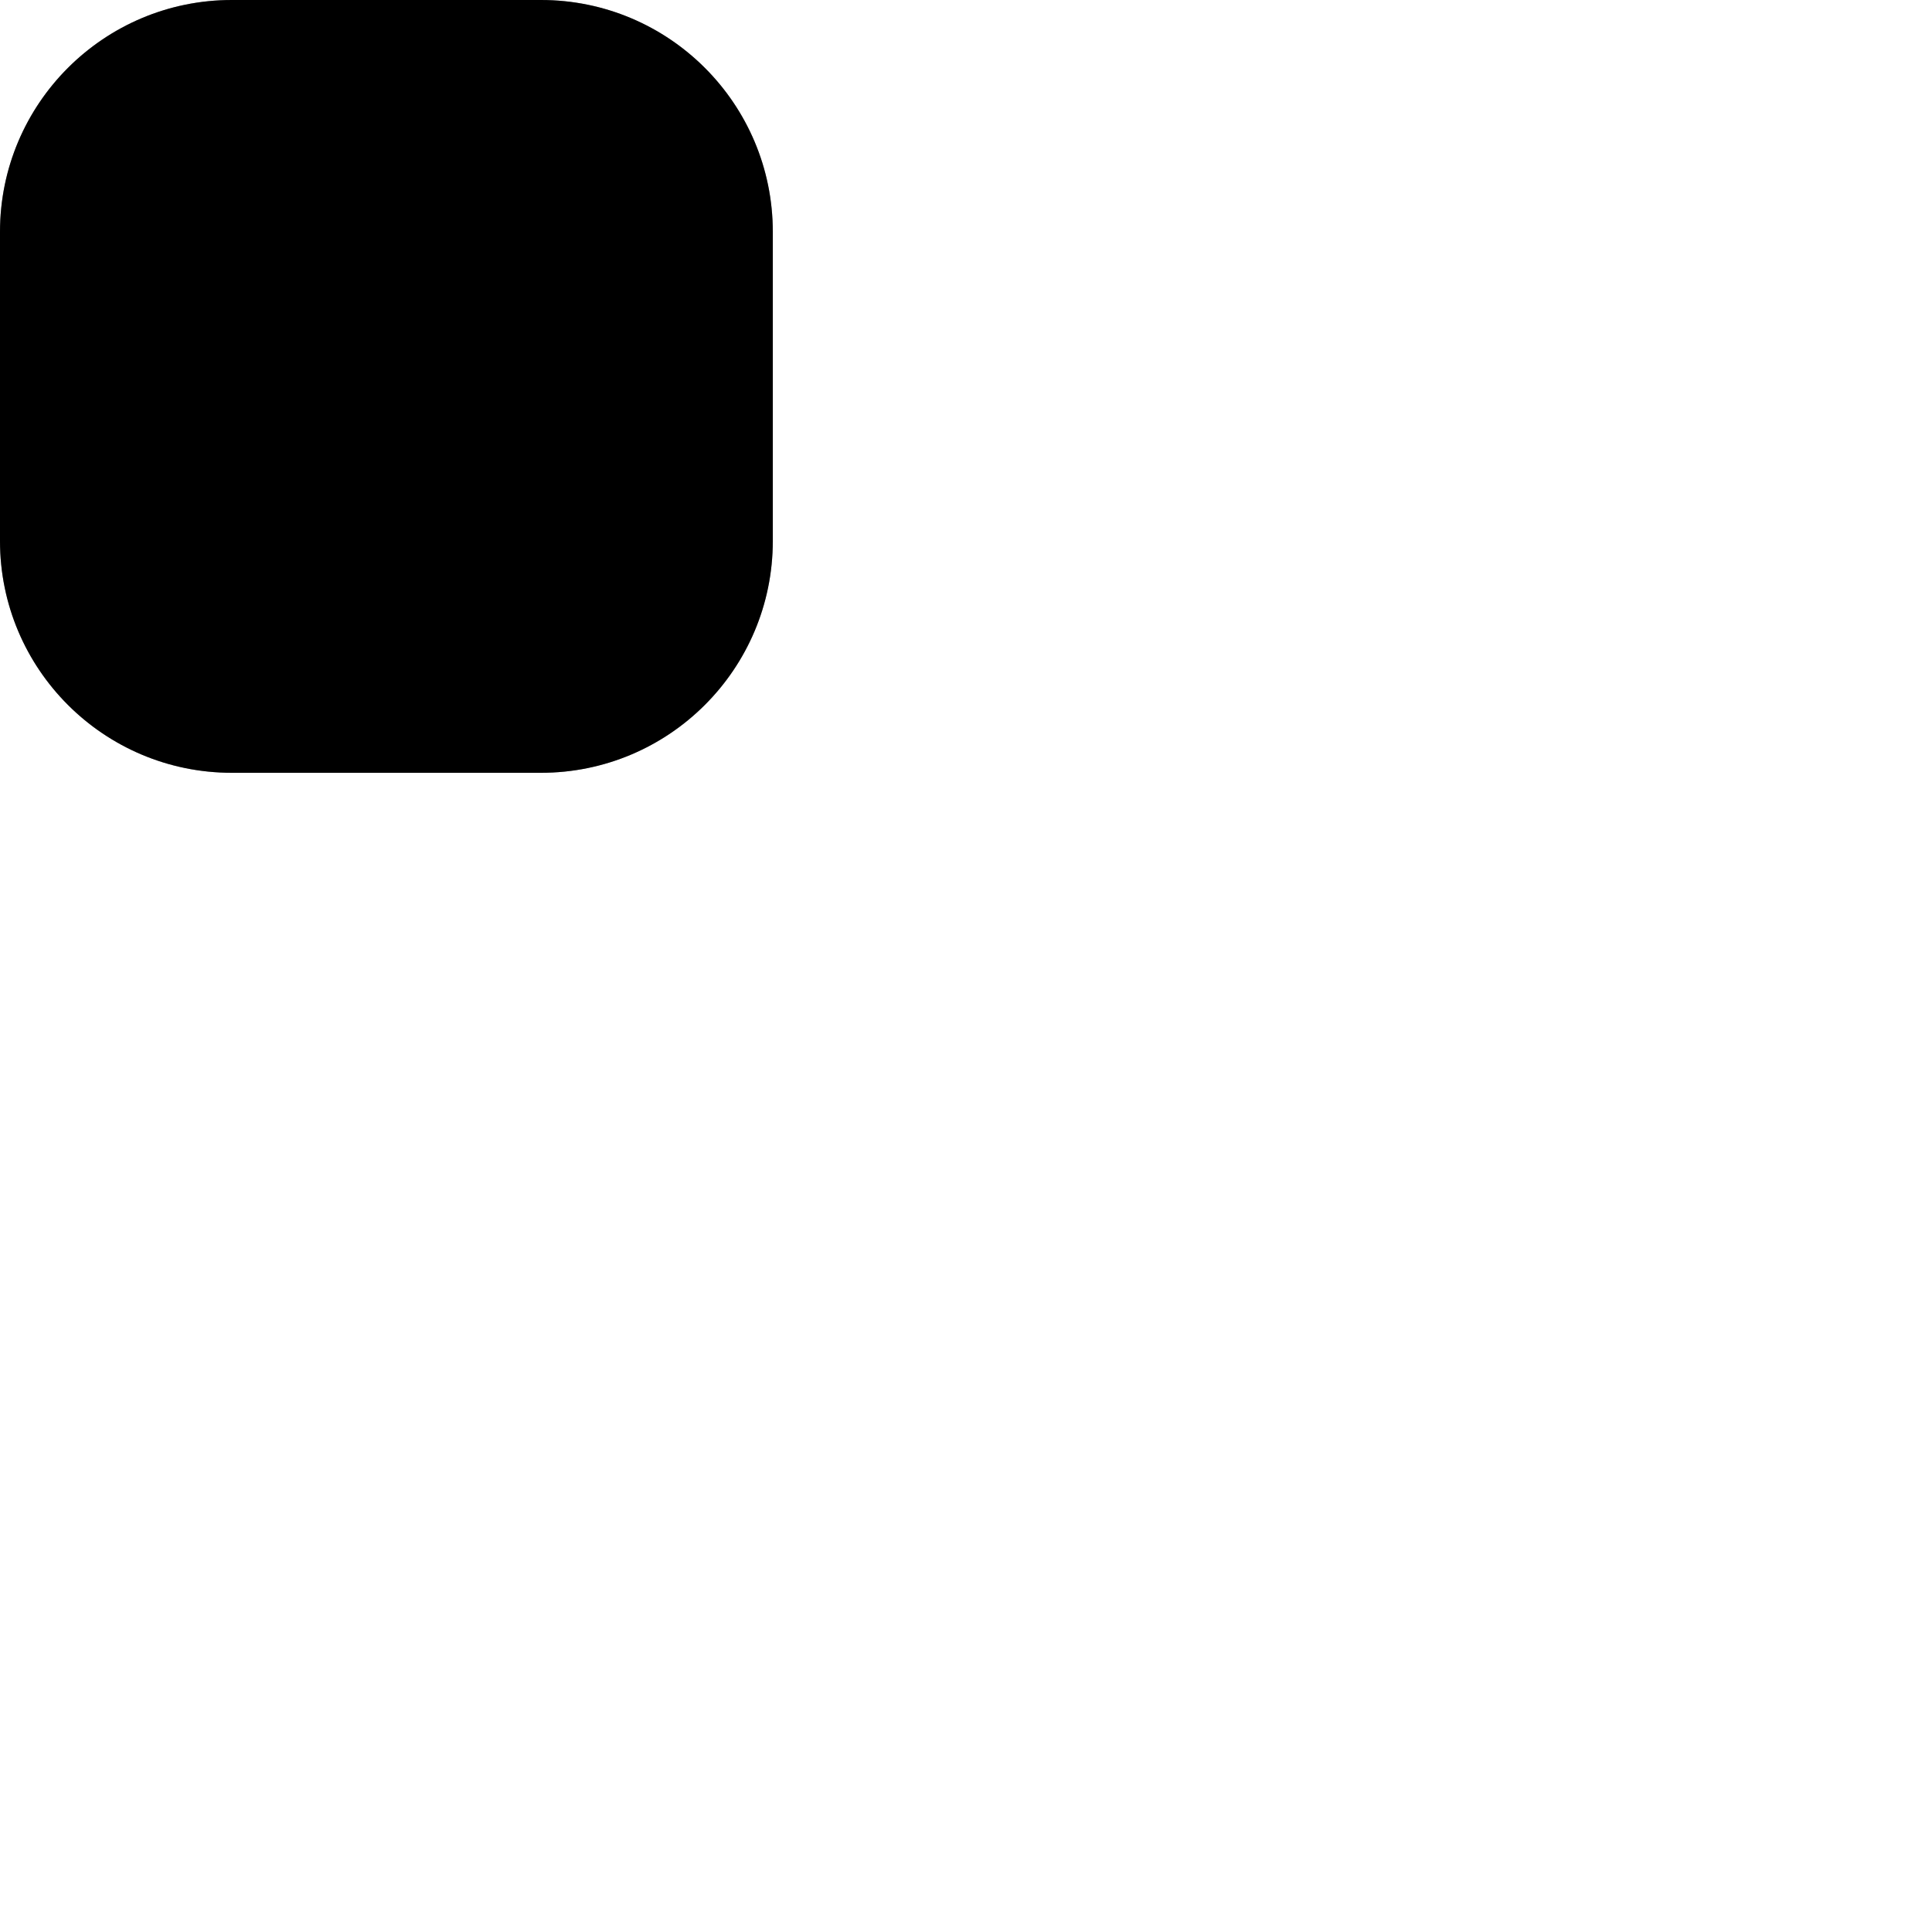
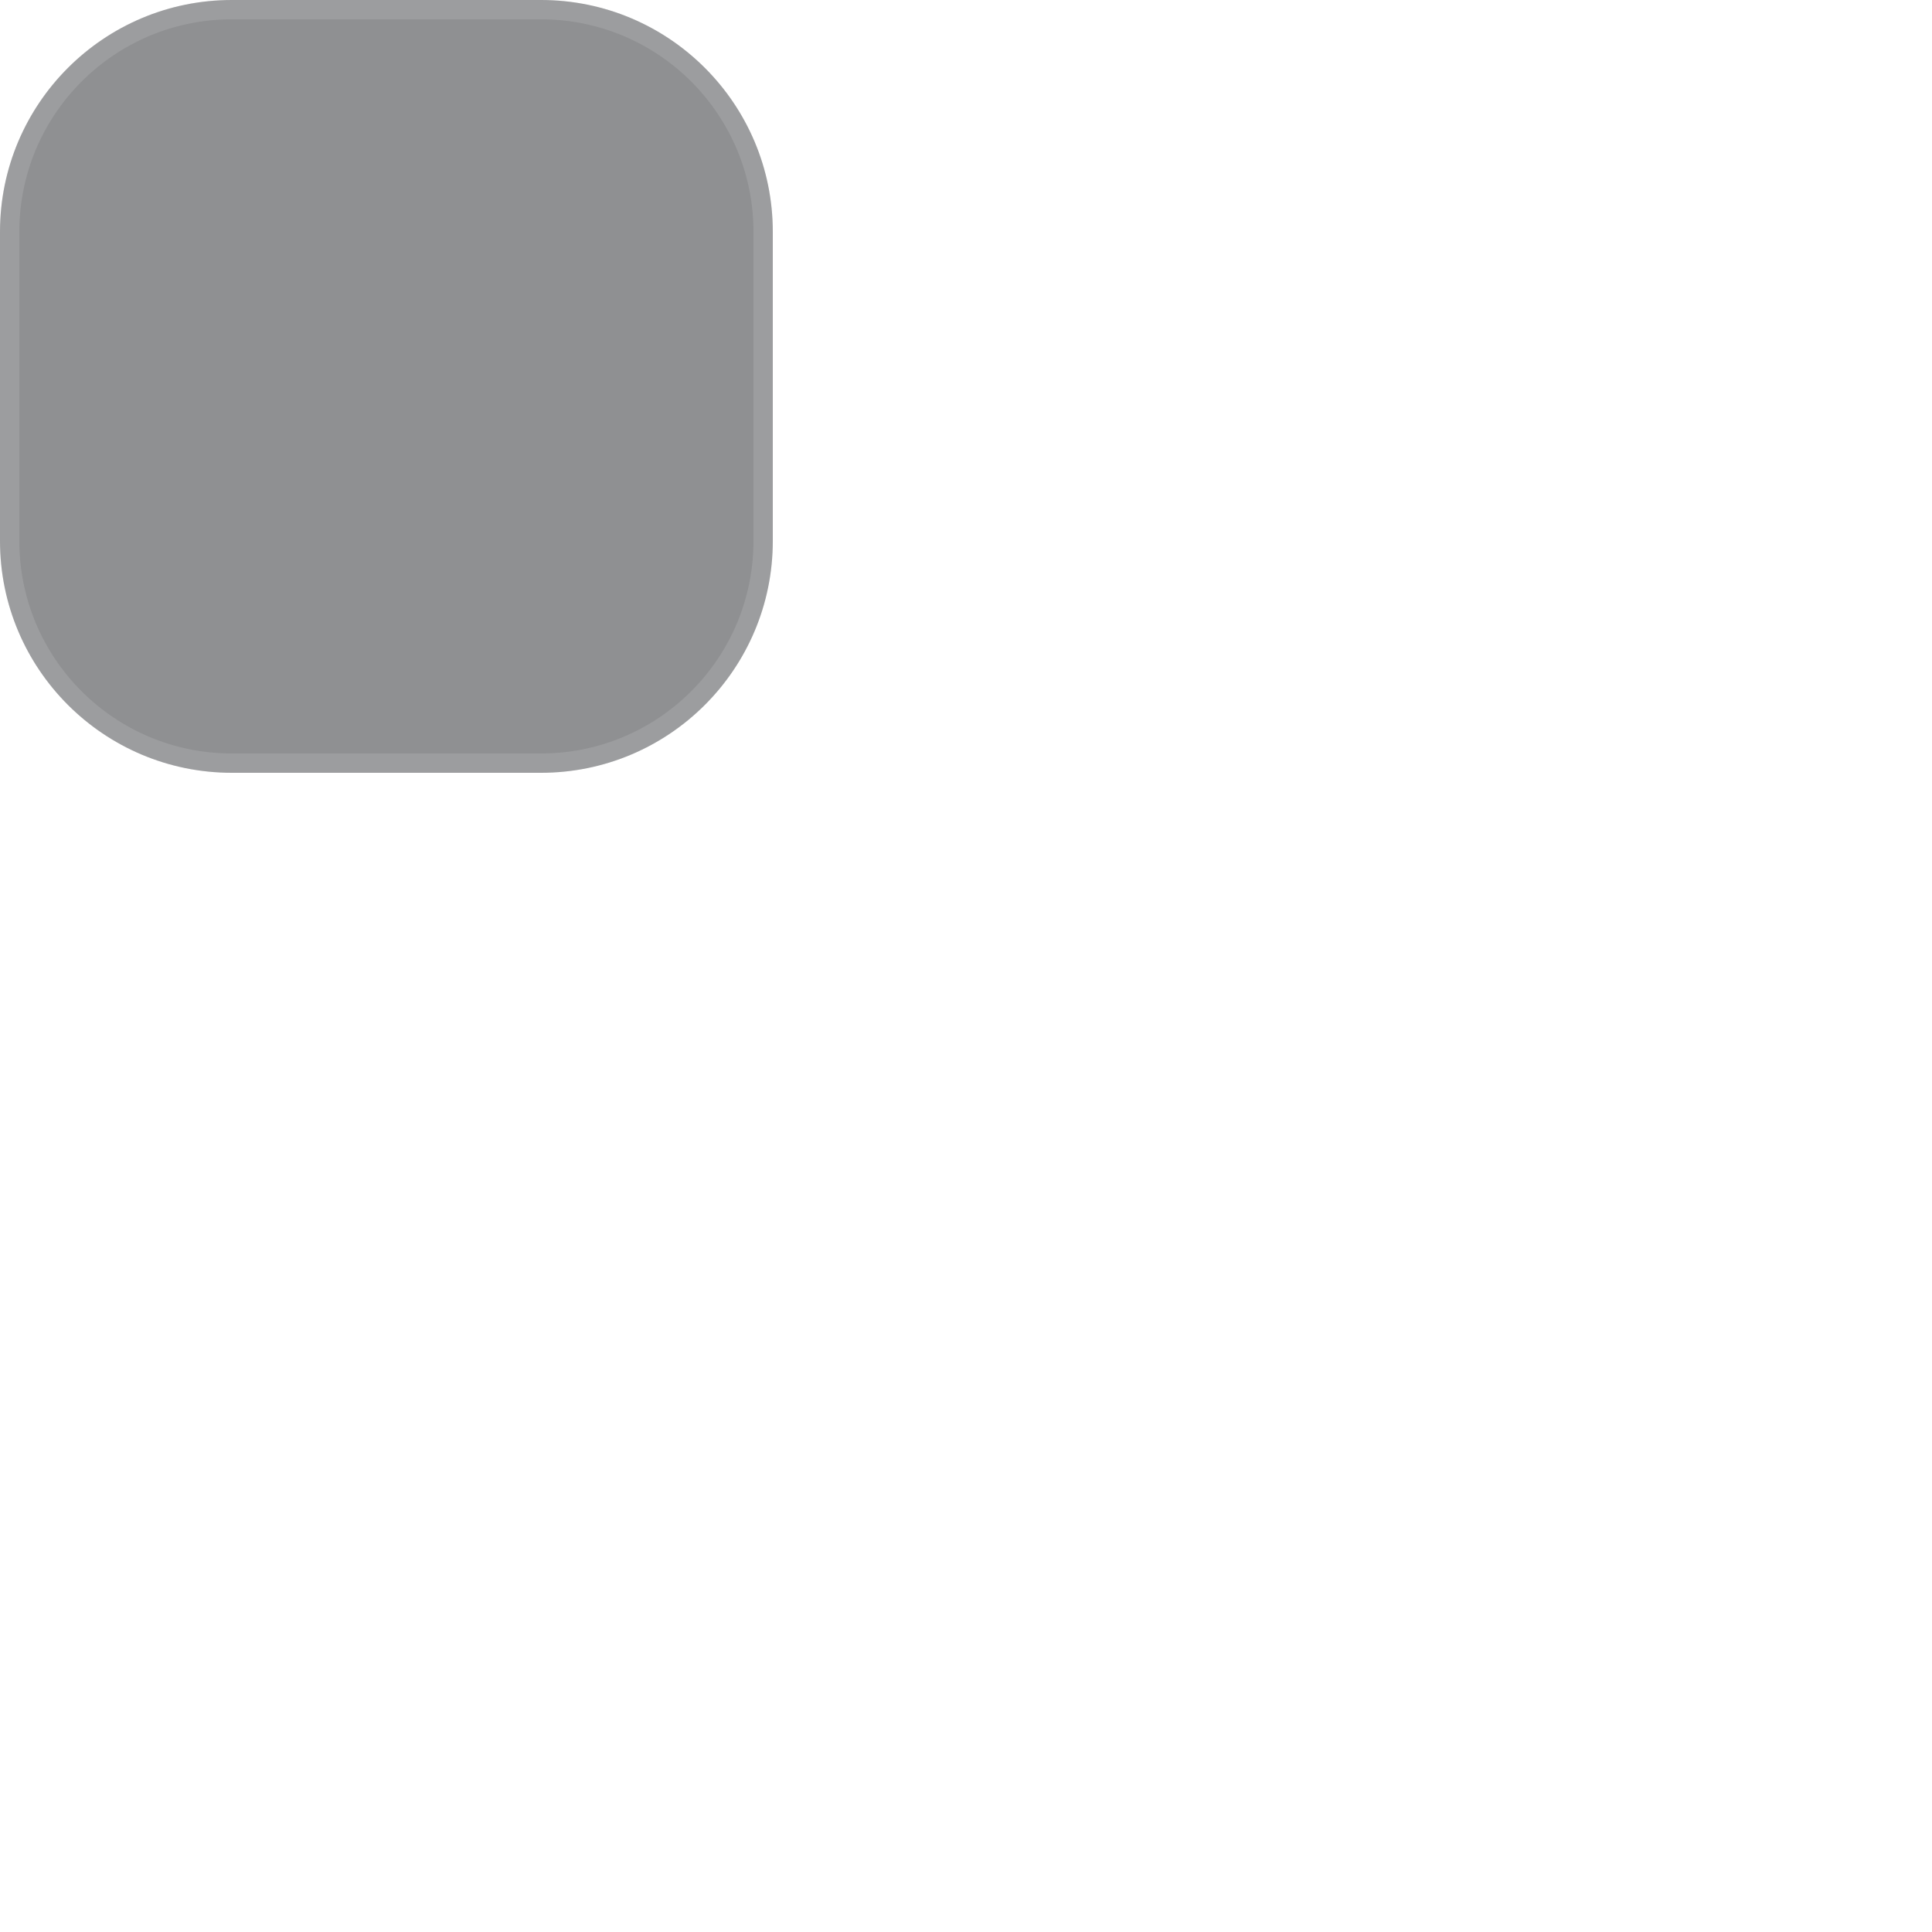
<svg xmlns="http://www.w3.org/2000/svg" width="100" height="100" viewBox="0 0 100 100">
  <style type="text/css" id="current-color-scheme">.ColorScheme-Text { color:#fcfcfc; } .ColorScheme-Background { color:#202326; } .ColorScheme-Highlight { color:#3daee9; } .ColorScheme-NeutralText { color:#f67400; } .ColorScheme-PositiveText { color:#27ae60; }</style>
  <g id="topleft">
    <rect fill="none" x="0" y="0" width="12" height="12" />
    <path class="ColorScheme-Background" fill="currentColor" fill-opacity="0.5" d="M12,0 A12,12 0 0 0 0,12 L12,12 Z" />
    <path class="ColorScheme-Text" fill="currentColor" fill-opacity="0.12" d="M12,0 A12,12 0 0 0 0,12 L1,12 A11,11 0 0 1 12,1 Z" />
  </g>
  <g id="topright">
    <rect fill="none" x="28" y="0" width="12" height="12" />
    <path class="ColorScheme-Background" fill="currentColor" fill-opacity="0.5" d="M28,0 A12,12 0 0 1 40,12 L28,12 Z" />
    <path class="ColorScheme-Text" fill="currentColor" fill-opacity="0.12" d="M28,0 A12,12 0 0 1 40,12 L39,12 A11,11 0 0 0 28,1 Z" />
  </g>
  <g id="bottomleft">
    <rect fill="none" x="0" y="28" width="12" height="12" />
    <path class="ColorScheme-Background" fill="currentColor" fill-opacity="0.5" d="M0,28 A12,12 0 0 0 12,40 L12,28 Z" />
    <path class="ColorScheme-Text" fill="currentColor" fill-opacity="0.12" d="M0,28 A12,12 0 0 0 12,40 L12,39 A11,11 0 0 1 1,28 Z" />
  </g>
  <g id="bottomright">
    <rect fill="none" x="28" y="28" width="12" height="12" />
    <path class="ColorScheme-Background" fill="currentColor" fill-opacity="0.5" d="M40,28 A12,12 0 0 1 28,40 L28,28 Z" />
    <path class="ColorScheme-Text" fill="currentColor" fill-opacity="0.12" d="M40,28 A12,12 0 0 1 28,40 L28,39 A11,11 0 0 0 39,28 Z" />
  </g>
  <g id="top">
    <rect fill="none" x="12" y="0" width="16" height="12" />
    <rect class="ColorScheme-Background" fill="currentColor" fill-opacity="0.5" x="12" y="0" width="16" height="12" />
    <rect class="ColorScheme-Text" fill="currentColor" fill-opacity="0.12" x="12" y="0" width="16" height="1" />
  </g>
  <g id="bottom">
    <rect fill="none" x="12" y="28" width="16" height="12" />
    <rect class="ColorScheme-Background" fill="currentColor" fill-opacity="0.5" x="12" y="28" width="16" height="12" />
    <rect class="ColorScheme-Text" fill="currentColor" fill-opacity="0.12" x="12" y="39" width="16" height="1" />
  </g>
  <g id="left">
    <rect fill="none" x="0" y="12" width="12" height="16" />
    <rect class="ColorScheme-Background" fill="currentColor" fill-opacity="0.5" x="0" y="12" width="12" height="16" />
    <rect class="ColorScheme-Text" fill="currentColor" fill-opacity="0.12" x="0" y="12" width="1" height="16" />
  </g>
  <g id="right">
    <rect fill="none" x="28" y="12" width="12" height="16" />
    <rect class="ColorScheme-Background" fill="currentColor" fill-opacity="0.5" x="28" y="12" width="12" height="16" />
    <rect class="ColorScheme-Text" fill="currentColor" fill-opacity="0.12" x="39" y="12" width="1" height="16" />
  </g>
  <g id="center">
    <rect fill="none" x="12" y="12" width="16" height="16" />
    <rect class="ColorScheme-Background" fill="currentColor" fill-opacity="0.5" x="12" y="12" width="16" height="16" />
  </g>
-   <g id="mask-topleft">
-     <rect fill="none" x="0" y="0" width="12" height="12" />
-     <path fill="#000000" d="M12,0 A12,12 0 0 0 0,12 L12,12 Z" />
-   </g>
-   <g id="mask-topright">
-     <rect fill="none" x="28" y="0" width="12" height="12" />
-     <path fill="#000000" d="M28,0 A12,12 0 0 1 40,12 L28,12 Z" />
-   </g>
-   <g id="mask-bottomleft">
-     <rect fill="none" x="0" y="28" width="12" height="12" />
-     <path fill="#000000" d="M0,28 A12,12 0 0 0 12,40 L12,28 Z" />
-   </g>
-   <g id="mask-bottomright">
-     <rect fill="none" x="28" y="28" width="12" height="12" />
-     <path fill="#000000" d="M40,28 A12,12 0 0 1 28,40 L28,28 Z" />
-   </g>
-   <g id="mask-top">
-     <rect fill="none" x="12" y="0" width="16" height="12" />
-     <rect fill="#000000" x="12" y="0" width="16" height="12" />
-   </g>
-   <g id="mask-bottom">
-     <rect fill="none" x="12" y="28" width="16" height="12" />
-     <rect fill="#000000" x="12" y="28" width="16" height="12" />
-   </g>
-   <g id="mask-left">
-     <rect fill="none" x="0" y="12" width="12" height="16" />
-     <rect fill="#000000" x="0" y="12" width="12" height="16" />
-   </g>
-   <g id="mask-right">
-     <rect fill="none" x="28" y="12" width="12" height="16" />
-     <rect fill="#000000" x="28" y="12" width="12" height="16" />
-   </g>
-   <g id="mask-center">
-     <rect fill="none" x="12" y="12" width="16" height="16" />
-     <rect fill="#000000" x="12" y="12" width="16" height="16" />
-   </g>
-   <rect id="hint-top-margin" width="4" height="4" fill="none" />
-   <rect id="hint-bottom-margin" width="4" height="4" fill="none" />
-   <rect id="hint-left-margin" width="4" height="4" fill="none" />
-   <rect id="hint-right-margin" width="4" height="4" fill="none" />
+   <rect id="hint-tile-center" width="5" height="5" fill="none" />
+   <rect id="hint-top-margin" width="4" height="6" fill="none" />
+   <rect id="hint-bottom-margin" width="4" height="6" fill="none" />
+   <rect id="hint-right-margin" width="4" height="6" fill="none" />
+   <rect id="hint-left-margin" width="4" height="6" fill="none" />
+   <rect id="hint-top-inset" width="4" height="0" fill="none" />
+   <rect id="hint-bottom-inset" width="4" height="0" fill="none" />
+   <rect id="hint-right-inset" width="4" height="0" fill="none" />
+   <rect id="hint-left-inset" width="4" height="0" fill="none" />
+   <rect id="shadow-hint-top-margin" width="4" height="6" fill="none" />
+   <rect id="shadow-hint-bottom-margin" width="4" height="6" fill="none" />
+   <rect id="shadow-hint-right-margin" width="4" height="6" fill="none" />
+   <rect id="shadow-hint-left-margin" width="4" height="6" fill="none" />
+   <rect id="shadow-hint-top-inset" width="4" height="6" fill="none" />
+   <rect id="shadow-hint-bottom-inset" width="4" height="6" fill="none" />
+   <rect id="shadow-hint-right-inset" width="4" height="6" fill="none" />
+   <rect id="shadow-hint-left-inset" width="4" height="6" fill="none" />
</svg>
